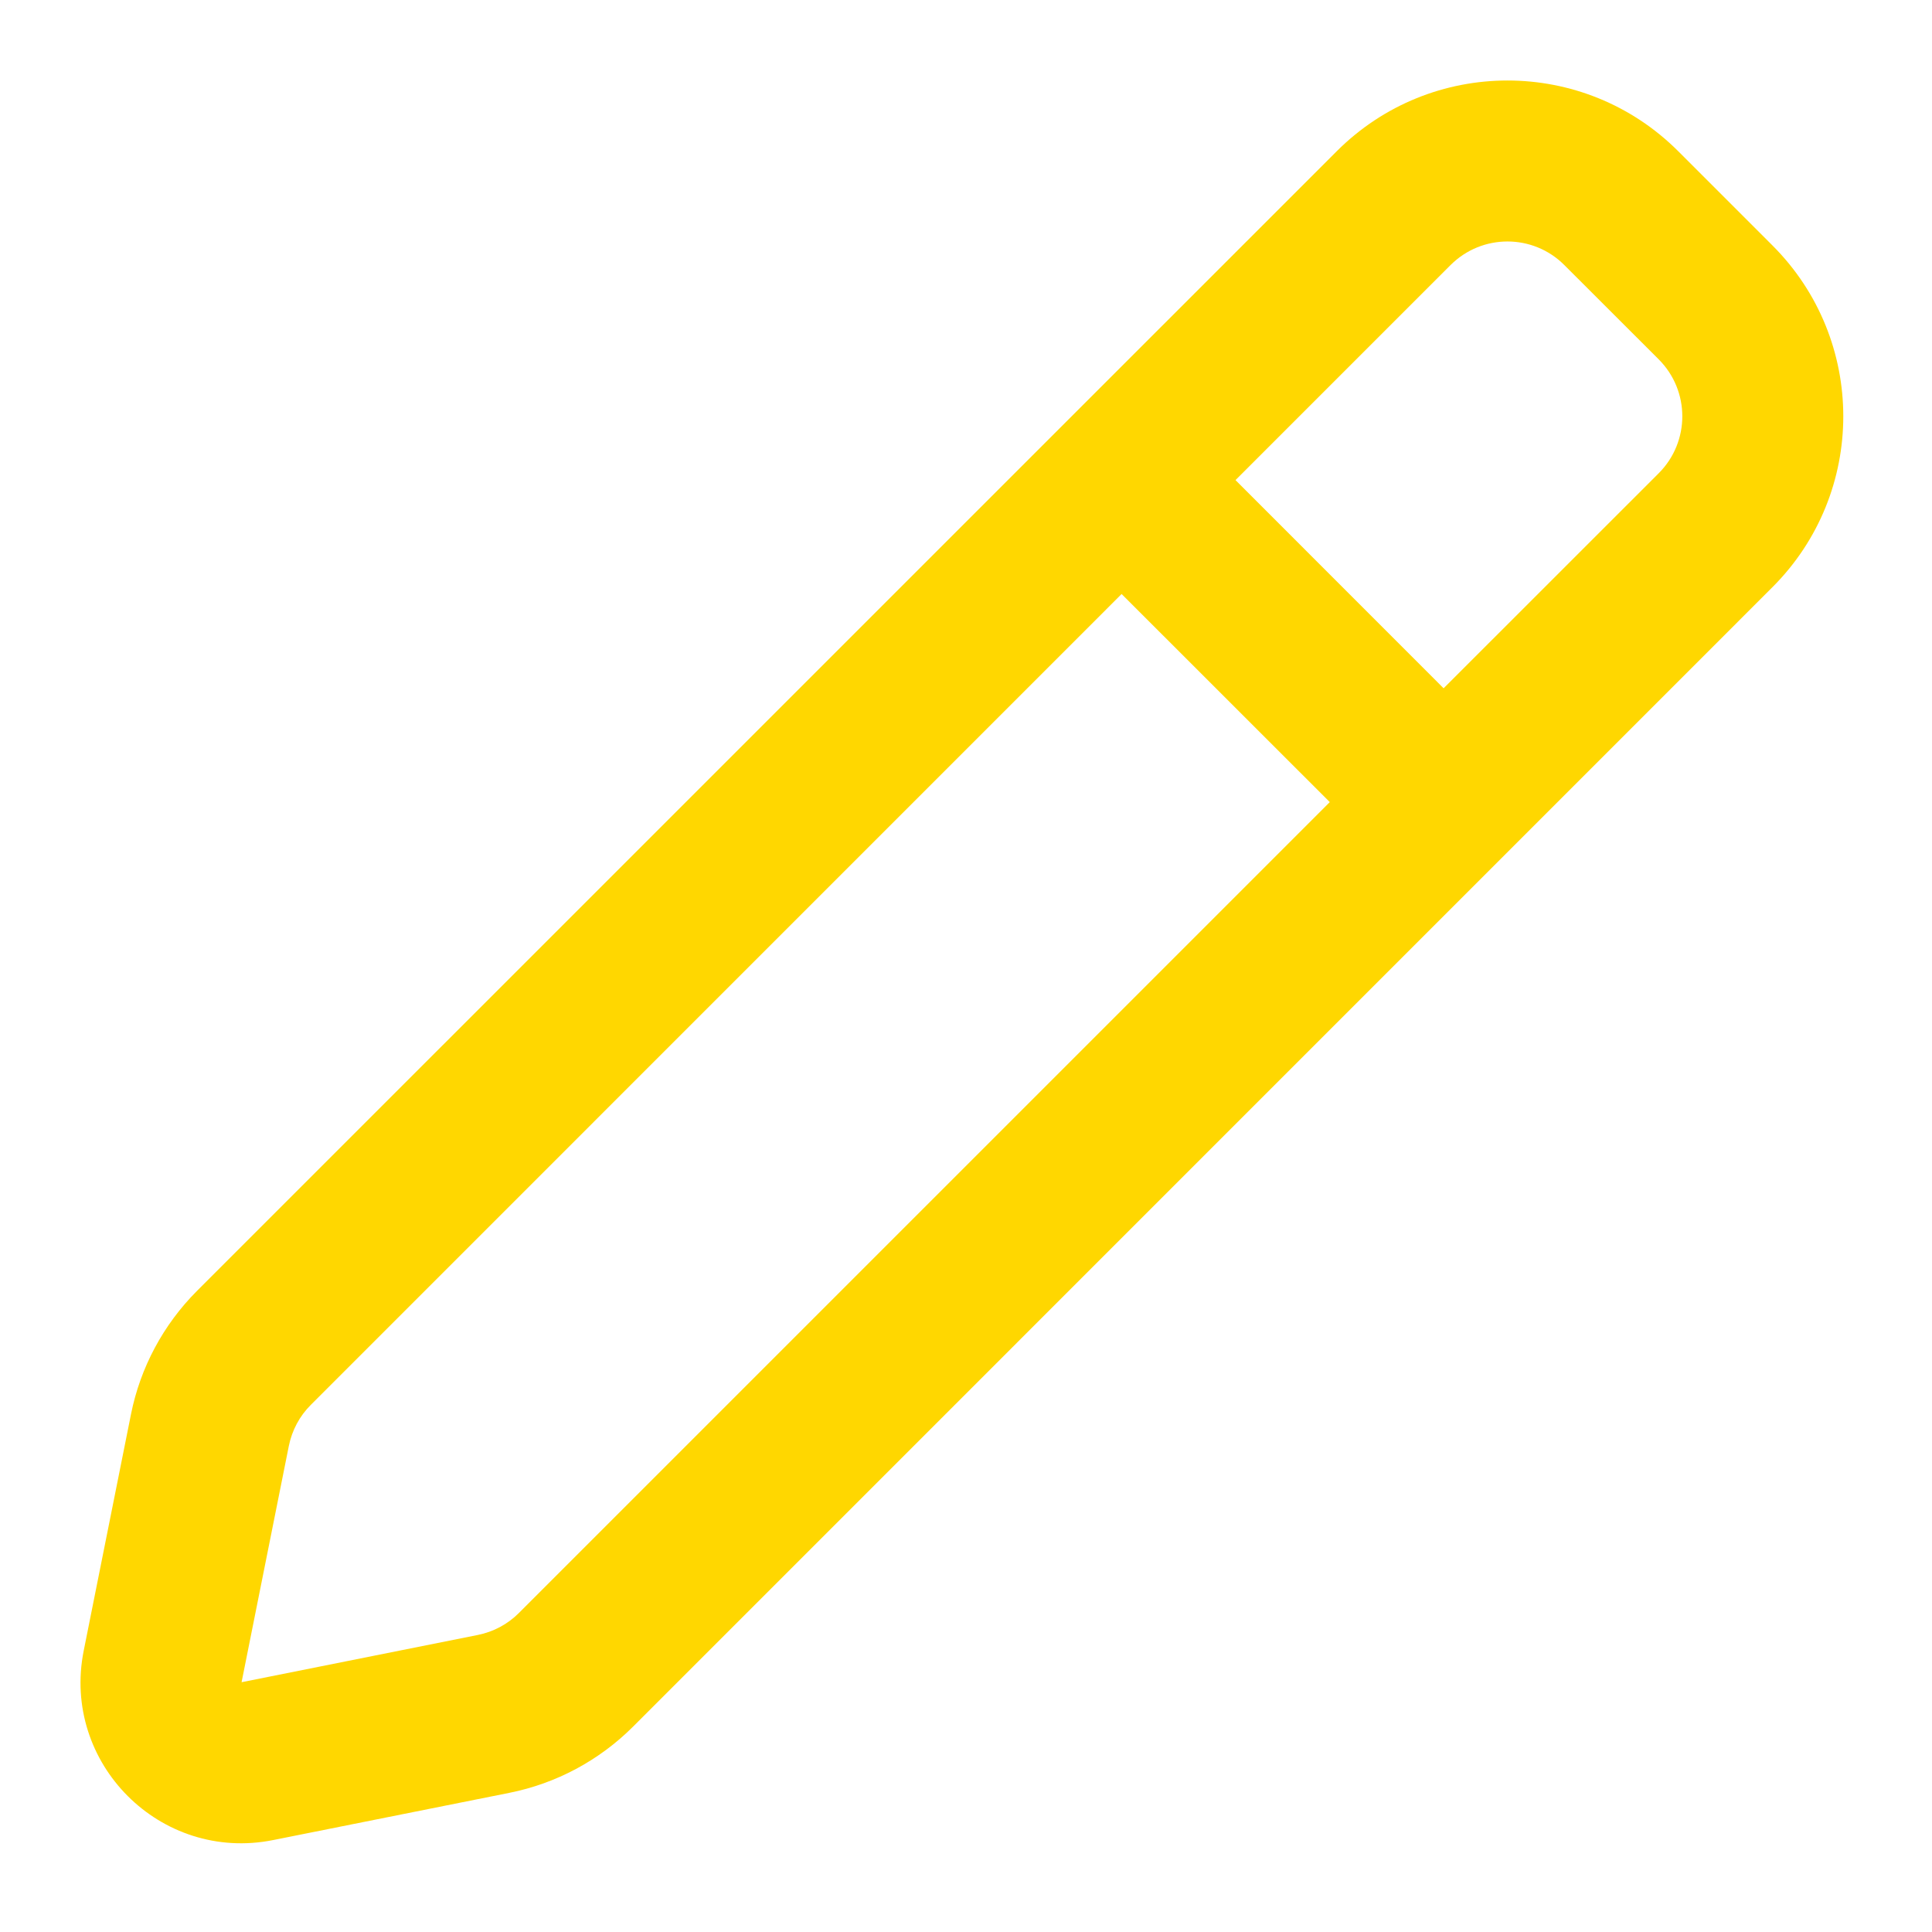
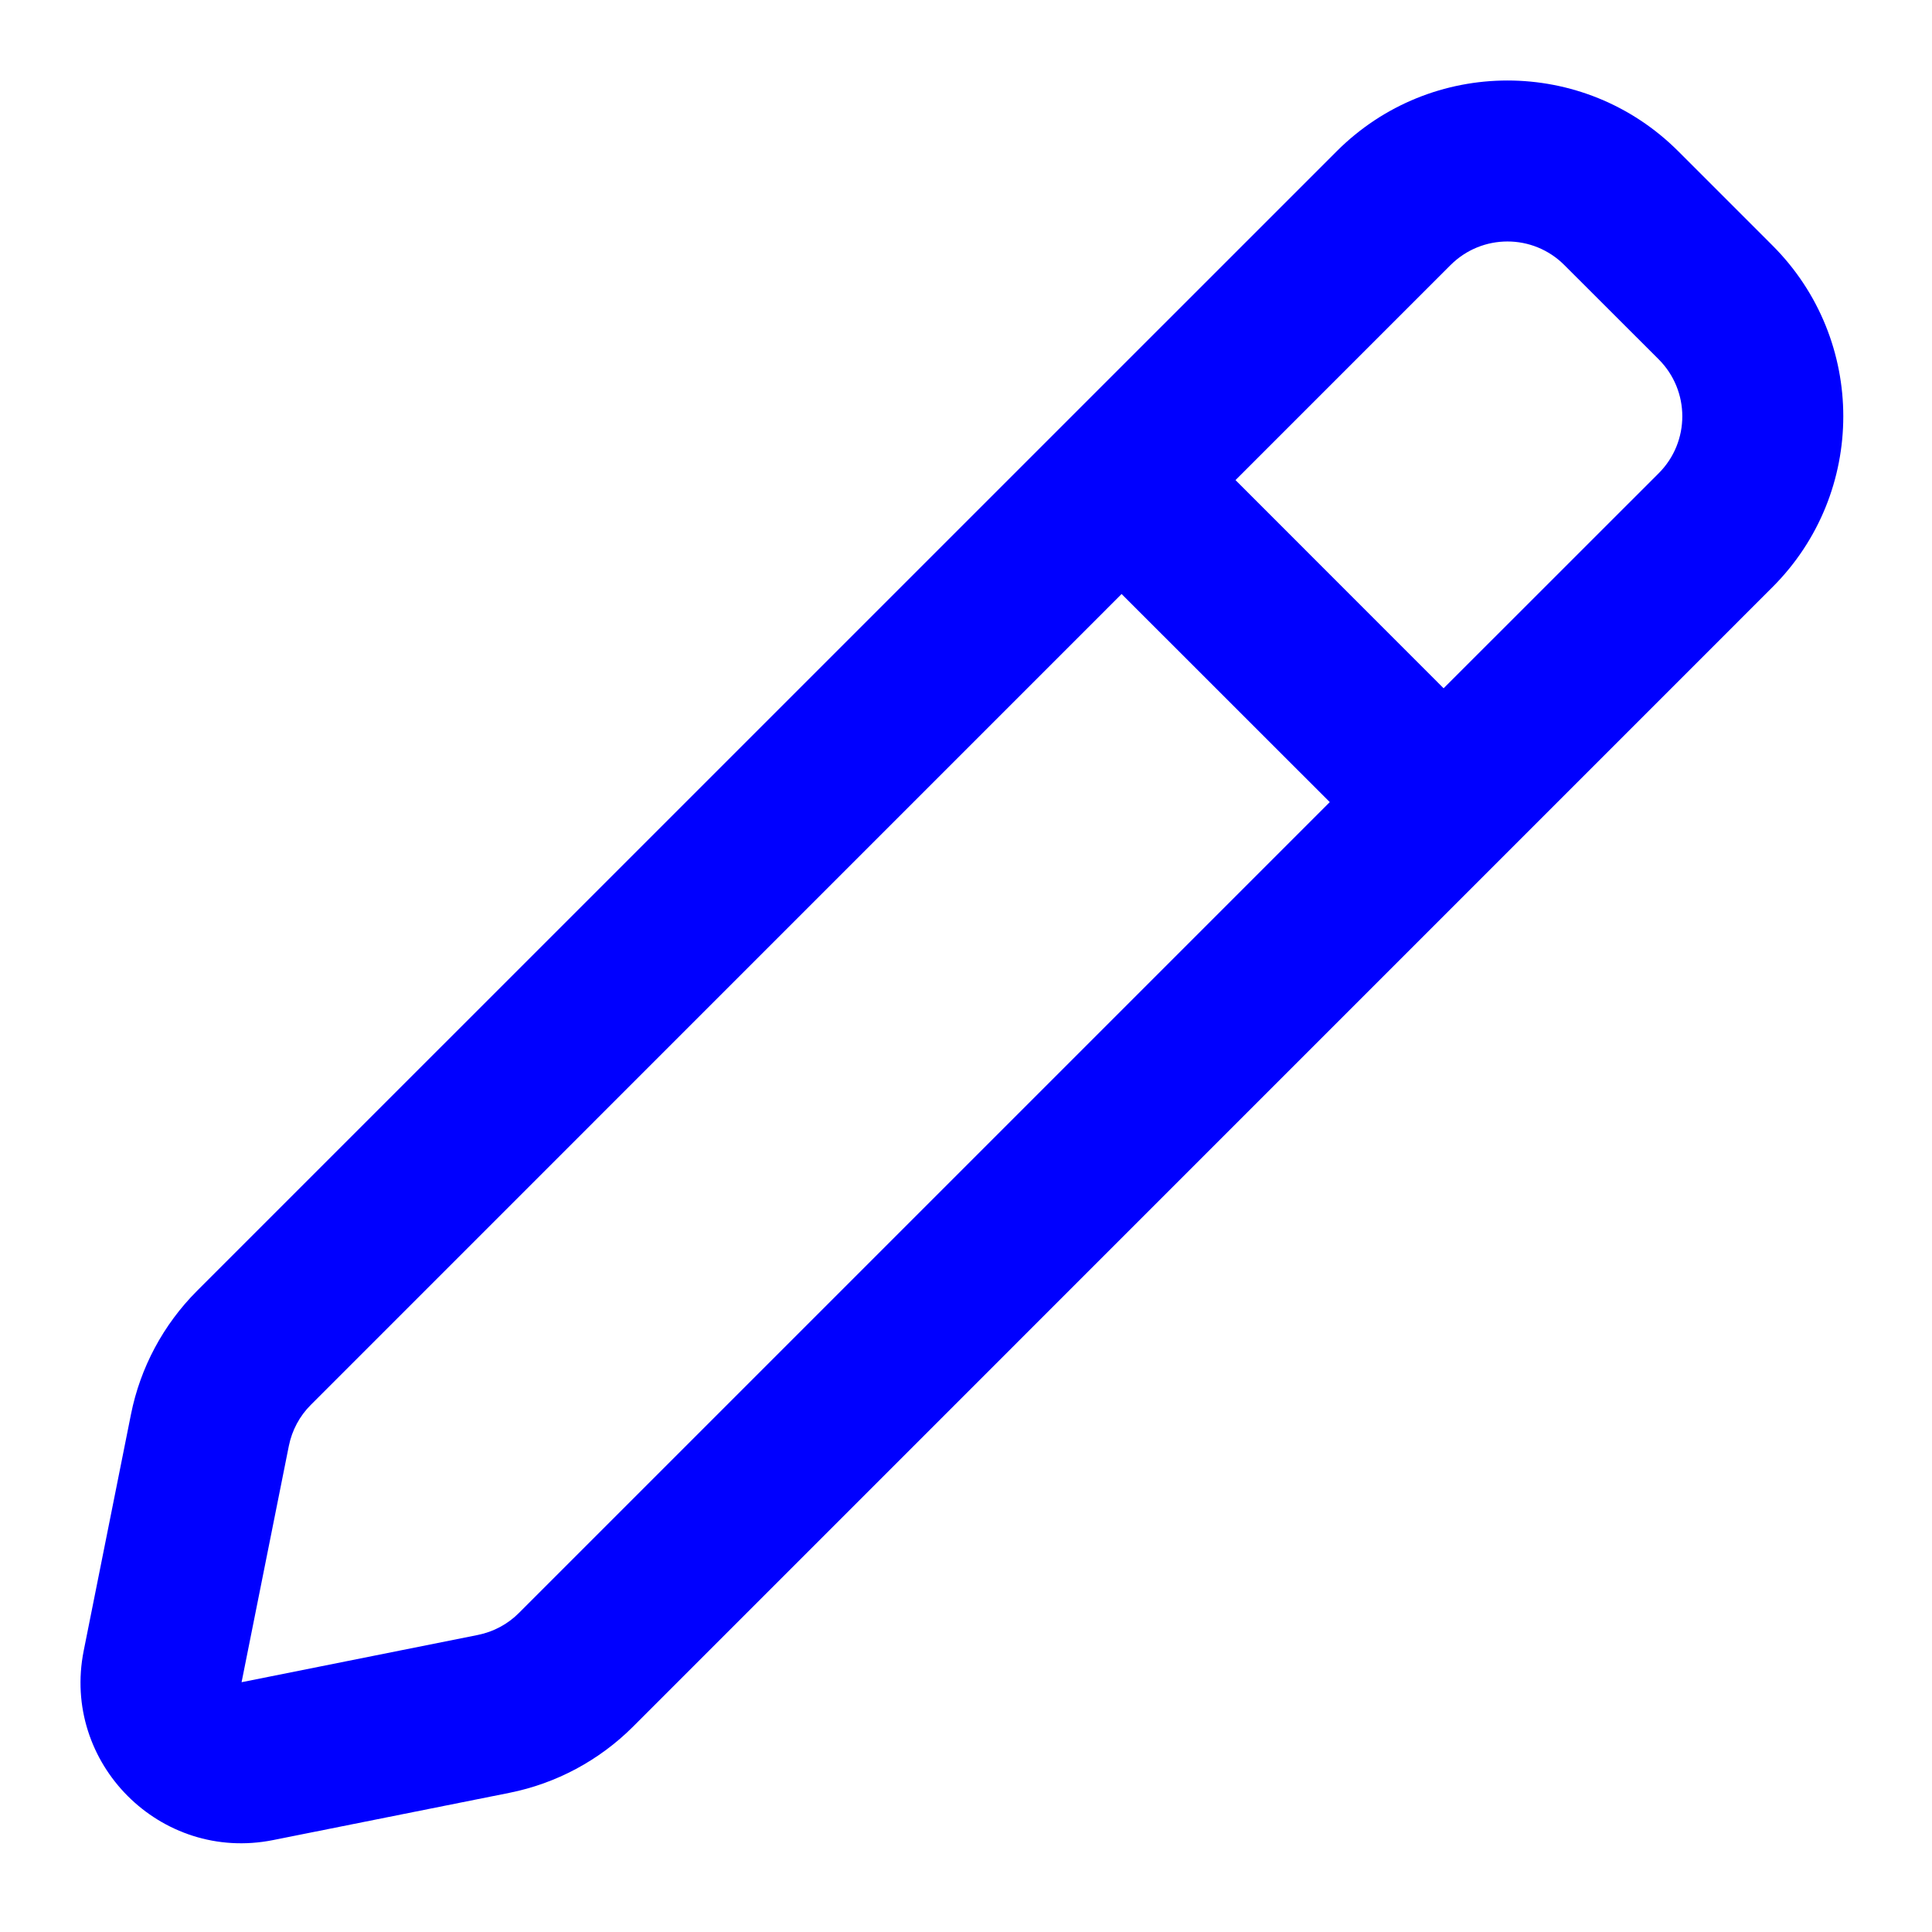
- <svg xmlns="http://www.w3.org/2000/svg" width="30" height="30" viewBox="0 0 24 24" fill="gold">
-   <path fill-rule="evenodd" clip-rule="evenodd" d="M20.848 1.879C19.676 0.707 17.777 0.707 16.605 1.879L2.447 16.036C2.029 16.455 1.743 16.988 1.627 17.569L1.04 20.505C0.76 21.904 1.994 23.138 3.393 22.858L6.329 22.271C6.909 22.155 7.443 21.869 7.862 21.451L22.019 7.293C23.191 6.121 23.191 4.222 22.019 3.05L20.848 1.879ZM18.019 3.293C18.41 2.902 19.043 2.902 19.433 3.293L20.605 4.464C20.996 4.855 20.996 5.488 20.605 5.879L17.933 8.55L15.348 5.964L18.019 3.293ZM13.933 7.379L3.862 17.451C3.722 17.59 3.627 17.768 3.588 17.962L3.001 20.897L5.936 20.31C6.13 20.271 6.308 20.176 6.447 20.036L16.519 9.964L13.933 7.379Z" fill="gold" />
+ <svg xmlns="http://www.w3.org/2000/svg" width="20" height="20" viewBox="0 0 24 24" fill="blue">
+   <path fill-rule="evenodd" clip-rule="evenodd" d="M20.848 1.879C19.676 0.707 17.777 0.707 16.605 1.879L2.447 16.036C2.029 16.455 1.743 16.988 1.627 17.569L1.04 20.505C0.76 21.904 1.994 23.138 3.393 22.858L6.329 22.271C6.909 22.155 7.443 21.869 7.862 21.451L22.019 7.293C23.191 6.121 23.191 4.222 22.019 3.05L20.848 1.879ZM18.019 3.293C18.41 2.902 19.043 2.902 19.433 3.293L20.605 4.464C20.996 4.855 20.996 5.488 20.605 5.879L17.933 8.55L15.348 5.964L18.019 3.293ZM13.933 7.379L3.862 17.451C3.722 17.59 3.627 17.768 3.588 17.962L3.001 20.897L5.936 20.31C6.13 20.271 6.308 20.176 6.447 20.036L16.519 9.964L13.933 7.379Z" fill="blue" />
</svg>
